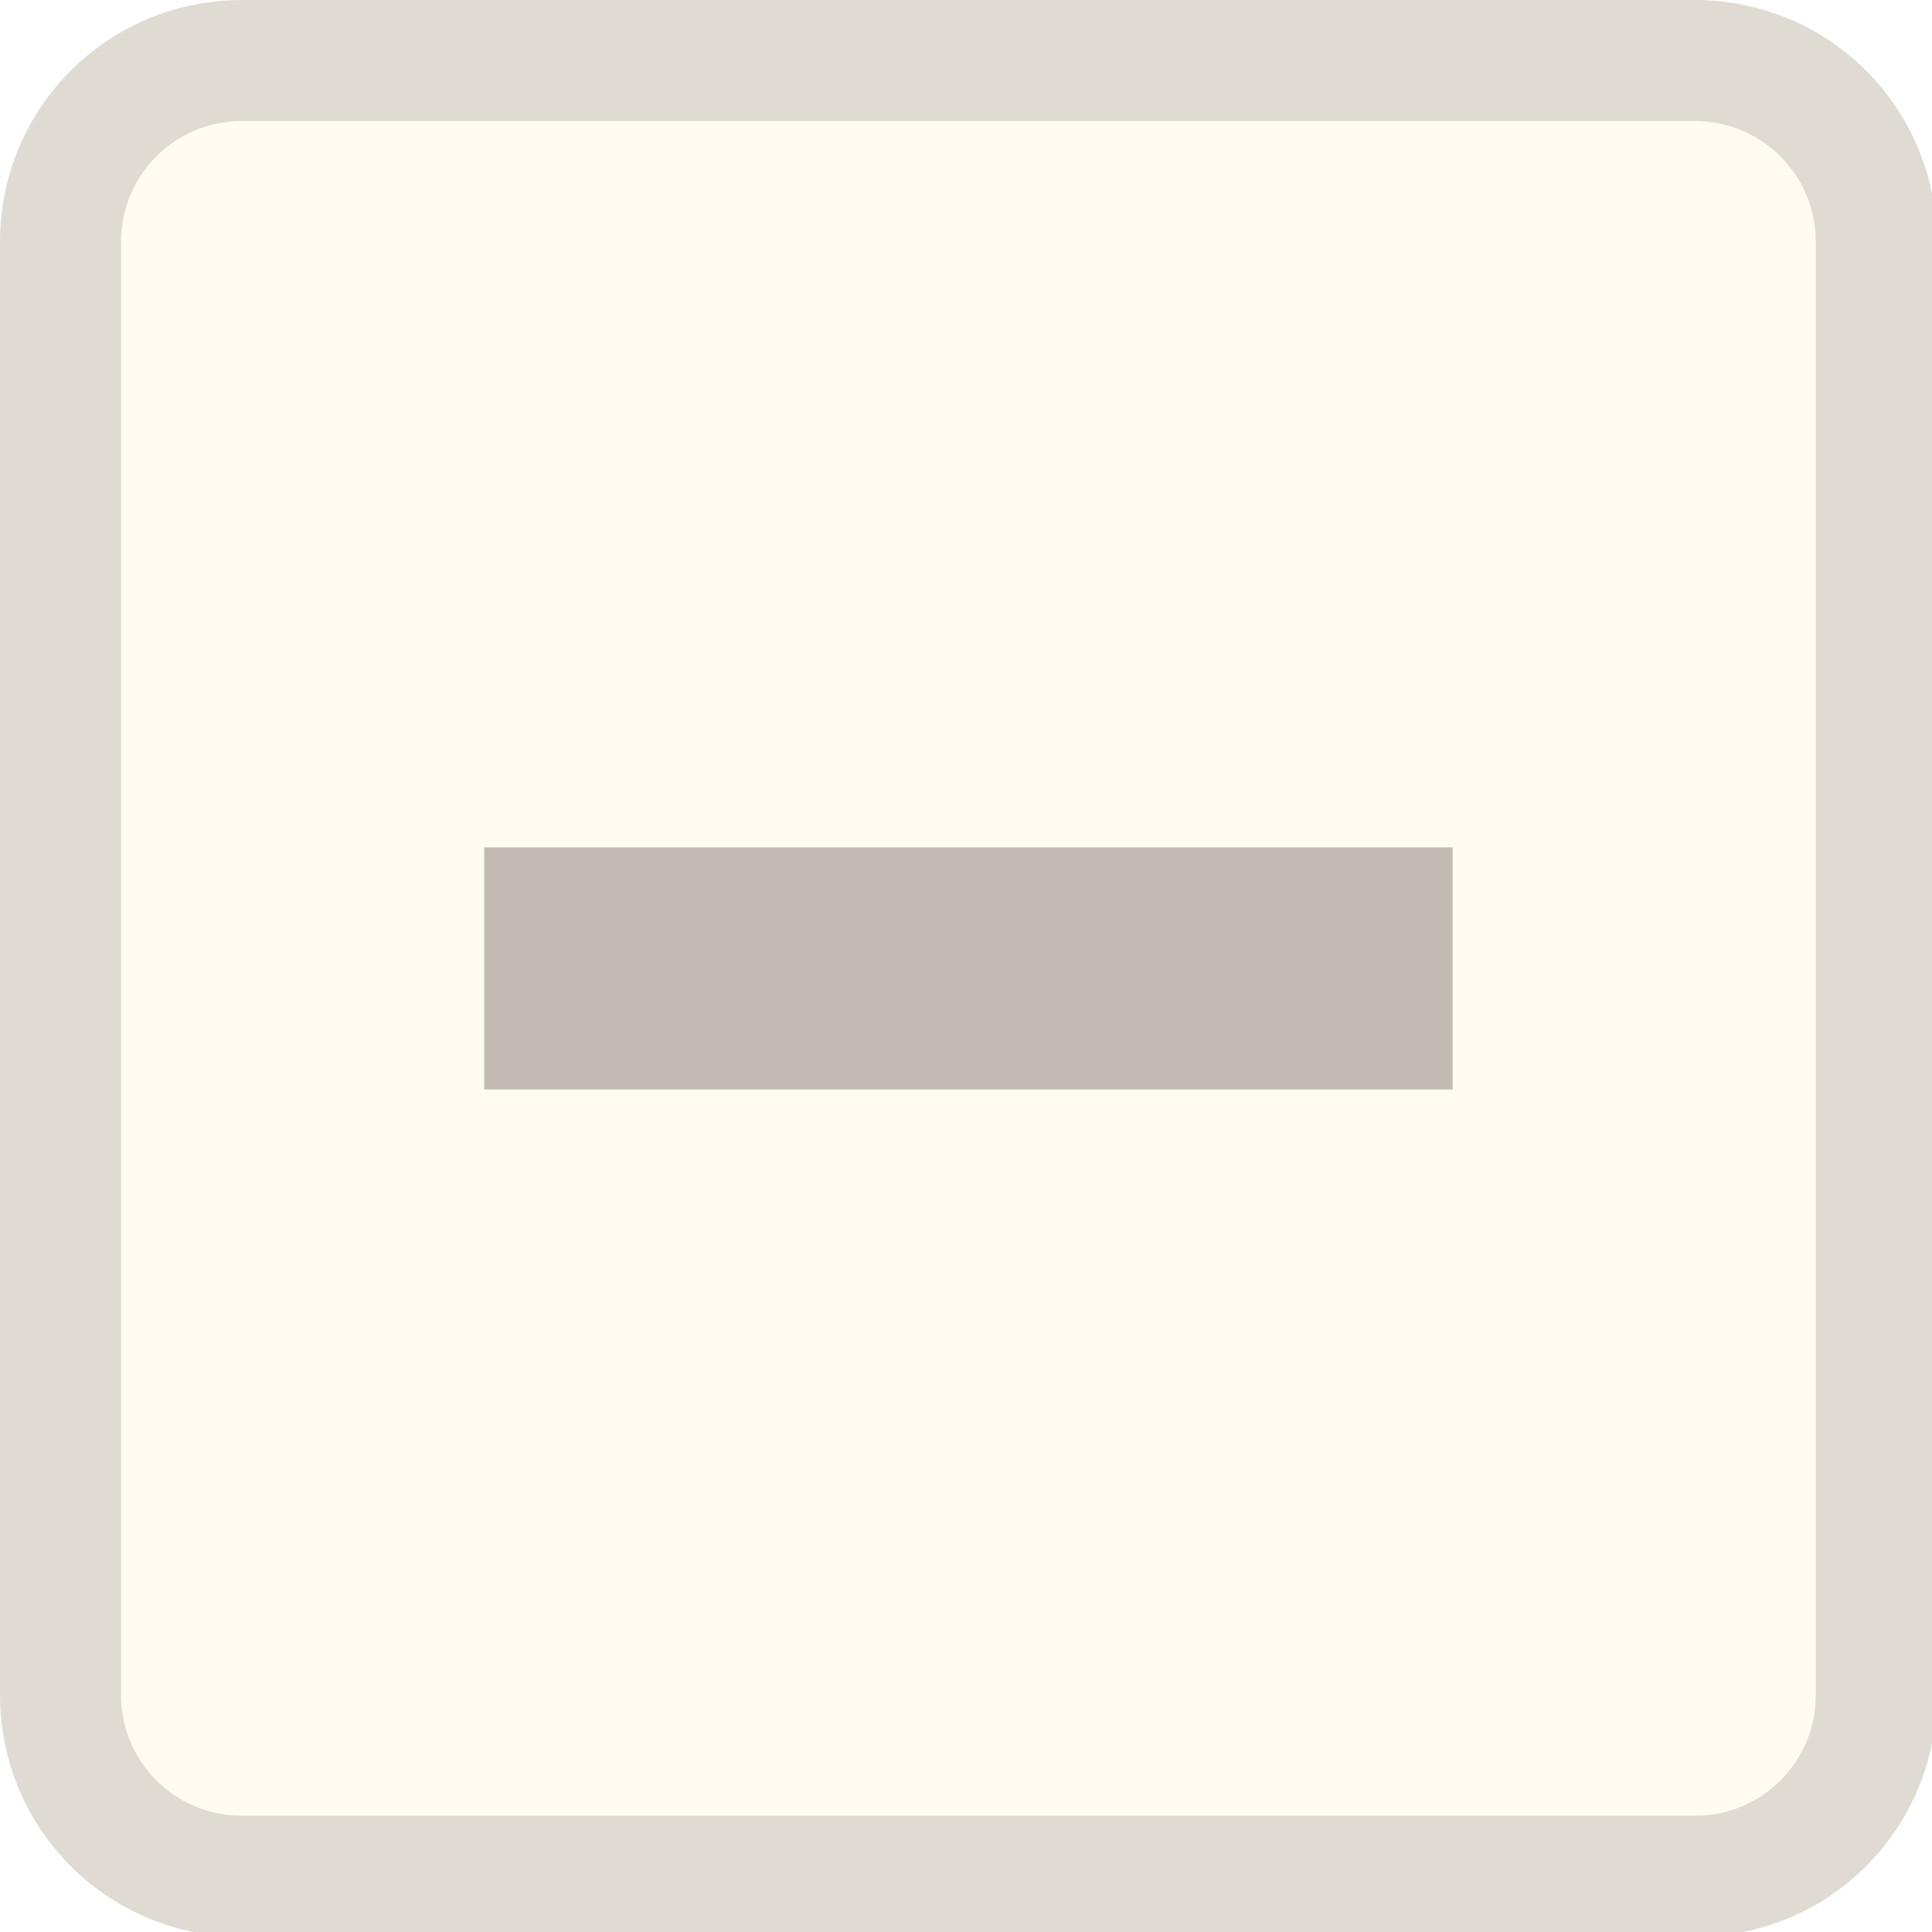
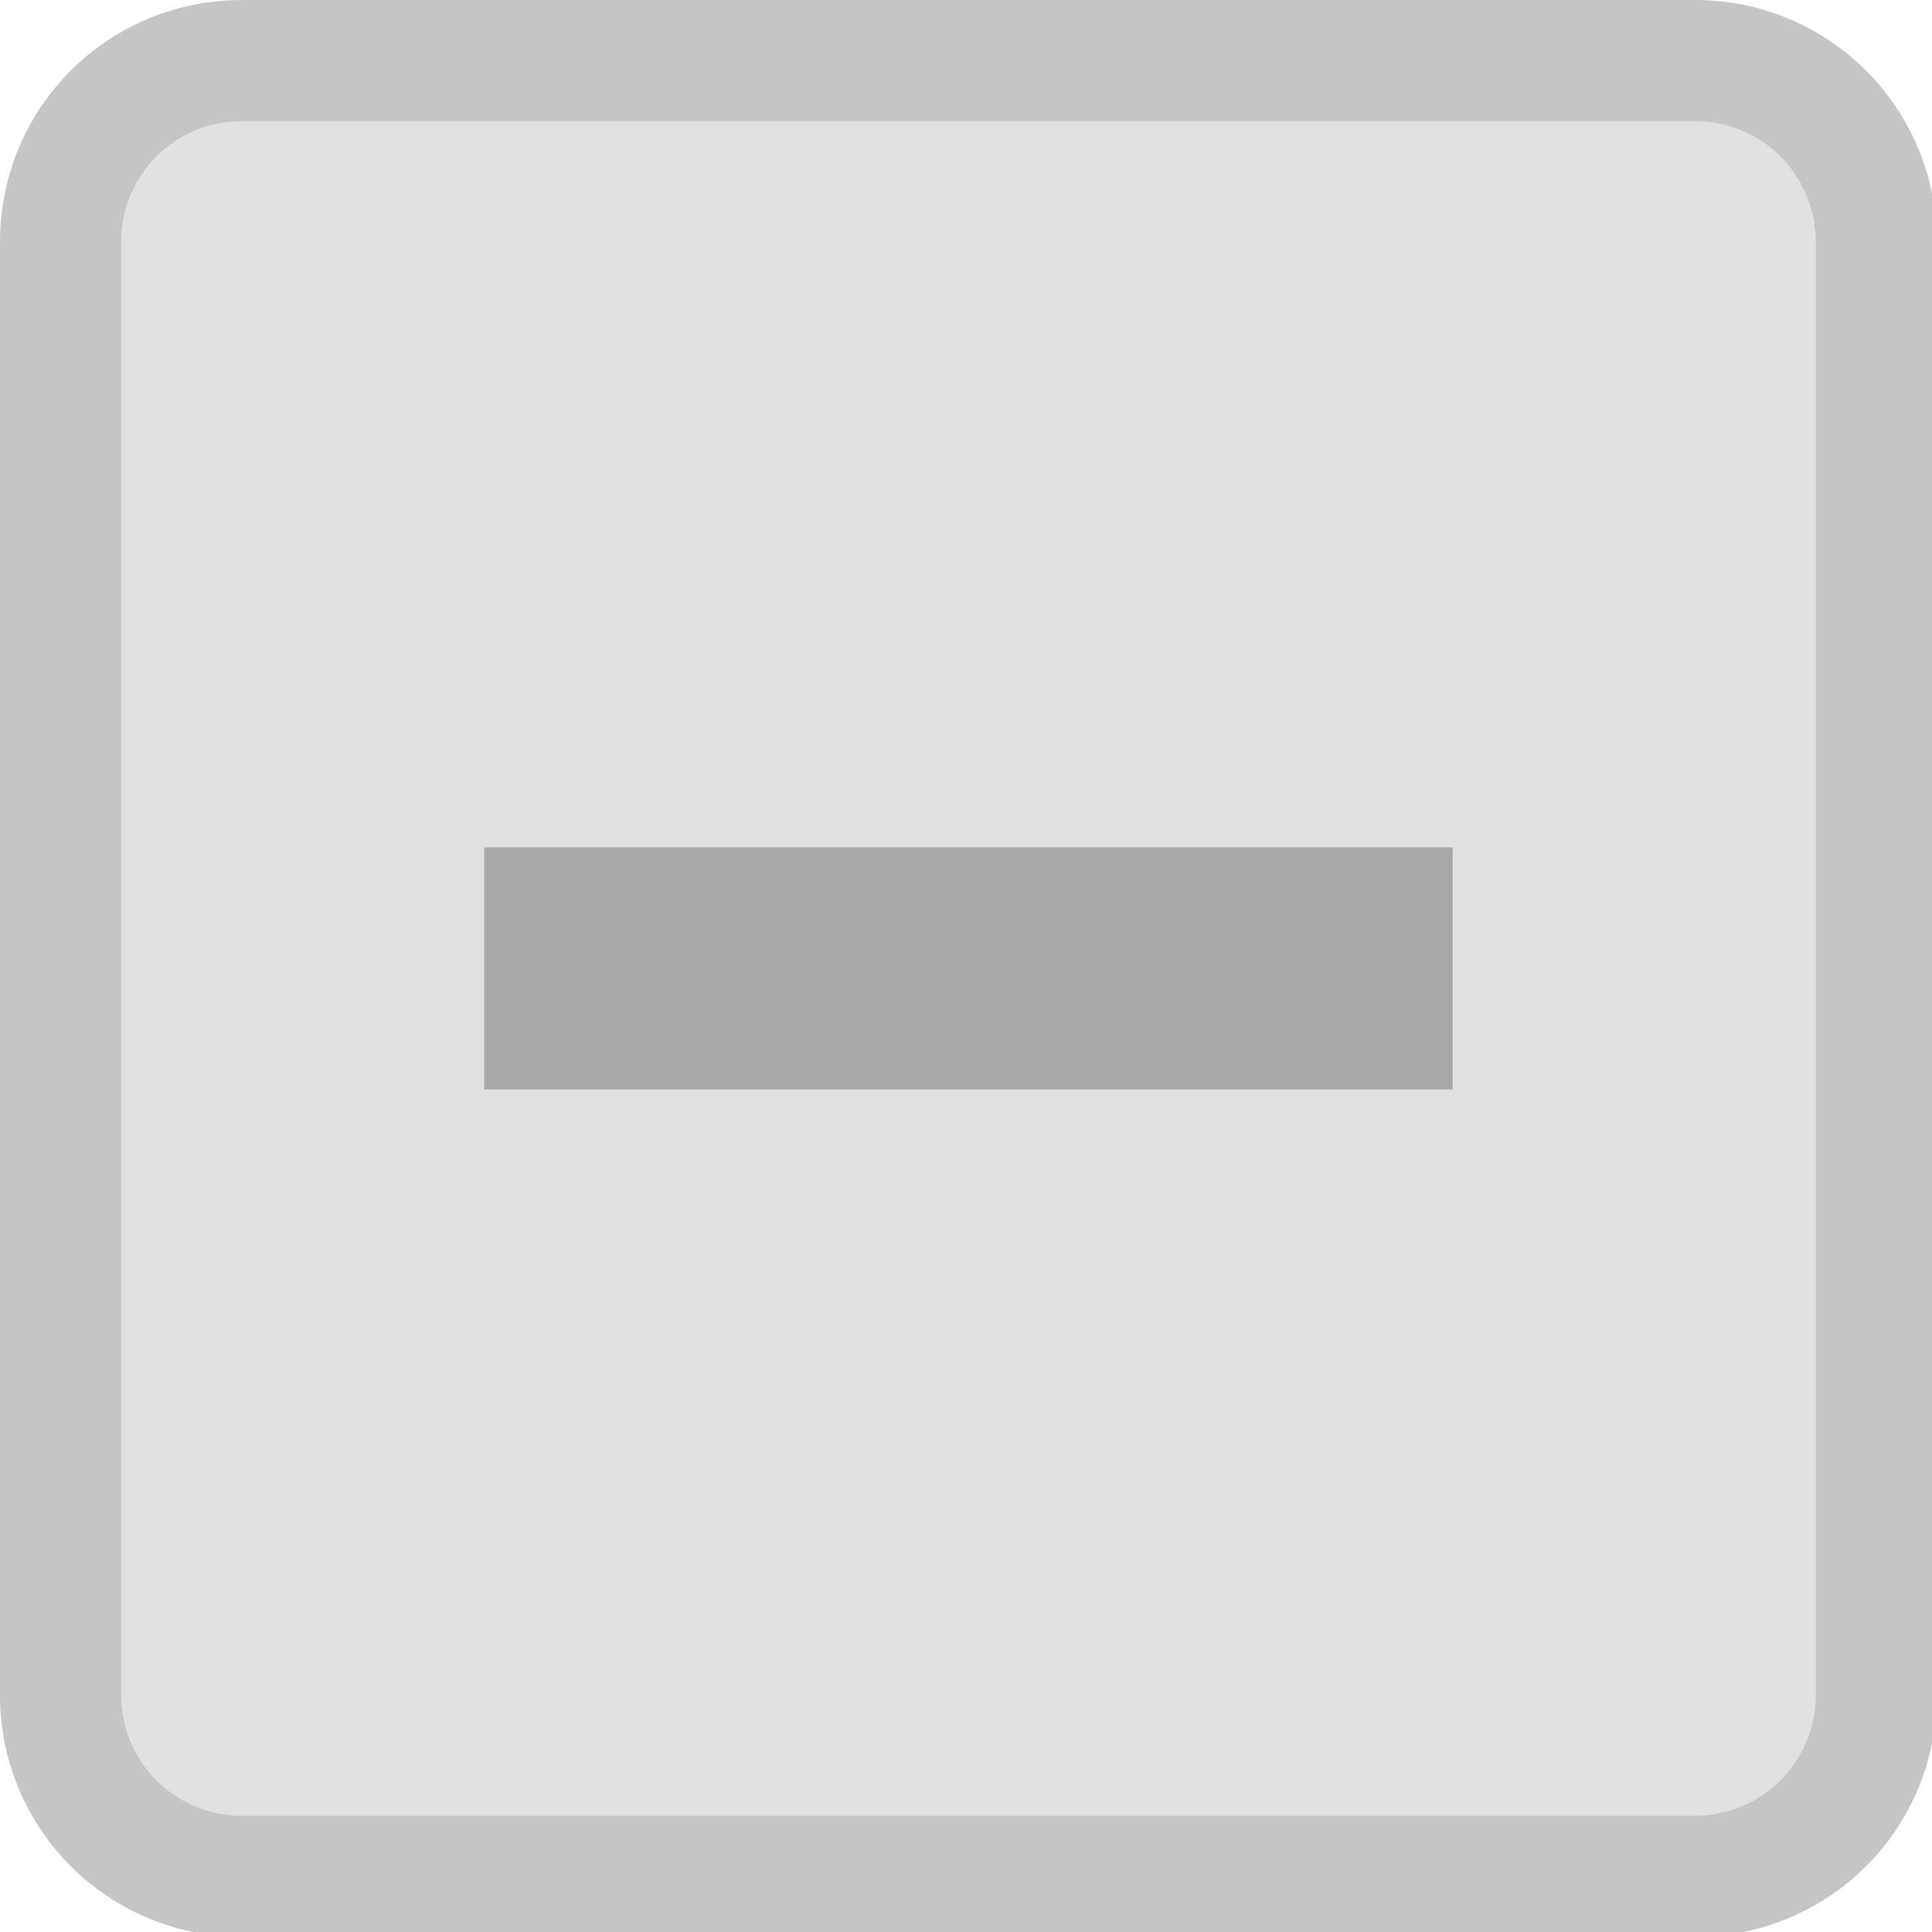
<svg xmlns="http://www.w3.org/2000/svg" width="133pt" height="133pt" viewBox="0 0 133 133" version="1.1">
  <g id="surface1">
-     <path style=" stroke:none;fill-rule:nonzero;fill:#fffbf0;fill-opacity:1;" d="M 14.453 7.293 L 119.402 7.293 C 124.25 7.293 128.156 11.102 128.156 15.852 L 128.156 118.555 C 128.156 123.273 124.25 127.117 119.402 127.117 L 14.453 127.117 C 9.602 127.117 5.695 123.273 5.695 118.555 L 5.695 15.852 C 5.695 11.102 9.602 7.293 14.453 7.293 Z M 14.453 7.293 " />
-     <path style=" stroke:none;fill-rule:nonzero;fill:#fffbf0;fill-opacity:1;" d="M 16.668 0 C 7.422 0 0 7.422 0 16.668 L 0 116.668 C 0 125.91 7.422 133.332 16.668 133.332 L 116.668 133.332 C 125.91 133.332 133.332 125.91 133.332 116.668 L 133.332 16.668 C 133.332 7.422 125.91 0 116.668 0 Z M 16.668 8.332 L 116.668 8.332 C 121.289 8.332 125 12.043 125 16.668 L 125 116.668 C 125 121.289 121.289 125 116.668 125 L 16.668 125 C 12.043 125 8.332 121.289 8.332 116.668 L 8.332 16.668 C 8.332 12.043 12.043 8.332 16.668 8.332 Z M 16.668 8.332 " />
-     <path style=" stroke:none;fill-rule:nonzero;fill:#34272a;fill-opacity:0.15;" d="M 16.668 0 C 7.422 0 0 7.422 0 16.668 L 0 116.668 C 0 125.91 7.422 133.332 16.668 133.332 L 116.668 133.332 C 125.91 133.332 133.332 125.91 133.332 116.668 L 133.332 16.668 C 133.332 7.422 125.91 0 116.668 0 Z M 16.668 8.332 L 116.668 8.332 C 121.289 8.332 125 12.043 125 16.668 L 125 116.668 C 125 121.289 121.289 125 116.668 125 L 16.668 125 C 12.043 125 8.332 121.289 8.332 116.668 L 8.332 16.668 C 8.332 12.043 12.043 8.332 16.668 8.332 Z M 16.668 8.332 " />
-     <path style=" stroke:none;fill-rule:nonzero;fill:#34272a;fill-opacity:0.3;" d="M 33.332 58.332 L 100 58.332 L 100 75 L 33.332 75 Z M 33.332 58.332 " />
+     <path style=" stroke:none;fill-rule:nonzero;fill:#e0e0e0;fill-opacity:1;" d="M 14.453 7.293 L 119.402 7.293 C 124.25 7.293 128.156 11.102 128.156 15.852 L 128.156 118.555 C 128.156 123.273 124.25 127.117 119.402 127.117 L 14.453 127.117 C 9.602 127.117 5.695 123.273 5.695 118.555 L 5.695 15.852 C 5.695 11.102 9.602 7.293 14.453 7.293 Z M 14.453 7.293 " />
+     <path style=" stroke:none;fill-rule:nonzero;fill:#e0e0e0;fill-opacity:1;" d="M 16.668 0 C 7.422 0 0 7.422 0 16.668 L 0 116.668 C 0 125.91 7.422 133.332 16.668 133.332 L 116.668 133.332 C 125.91 133.332 133.332 125.91 133.332 116.668 L 133.332 16.668 C 133.332 7.422 125.91 0 116.668 0 Z M 16.668 8.332 L 116.668 8.332 C 121.289 8.332 125 12.043 125 16.668 L 125 116.668 C 125 121.289 121.289 125 116.668 125 L 16.668 125 C 12.043 125 8.332 121.289 8.332 116.668 L 8.332 16.668 C 8.332 12.043 12.043 8.332 16.668 8.332 Z M 16.668 8.332 " />
+     <path style=" stroke:none;fill-rule:nonzero;fill:#282a2e;fill-opacity:0.15;" d="M 16.668 0 C 7.422 0 0 7.422 0 16.668 L 0 116.668 C 0 125.91 7.422 133.332 16.668 133.332 L 116.668 133.332 C 125.91 133.332 133.332 125.91 133.332 116.668 L 133.332 16.668 C 133.332 7.422 125.91 0 116.668 0 Z M 16.668 8.332 L 116.668 8.332 C 121.289 8.332 125 12.043 125 16.668 L 125 116.668 C 125 121.289 121.289 125 116.668 125 L 16.668 125 C 12.043 125 8.332 121.289 8.332 116.668 L 8.332 16.668 C 8.332 12.043 12.043 8.332 16.668 8.332 Z M 16.668 8.332 " />
+     <path style=" stroke:none;fill-rule:nonzero;fill:#282a2e;fill-opacity:0.3;" d="M 33.332 58.332 L 100 58.332 L 100 75 L 33.332 75 Z M 33.332 58.332 " />
  </g>
</svg>
